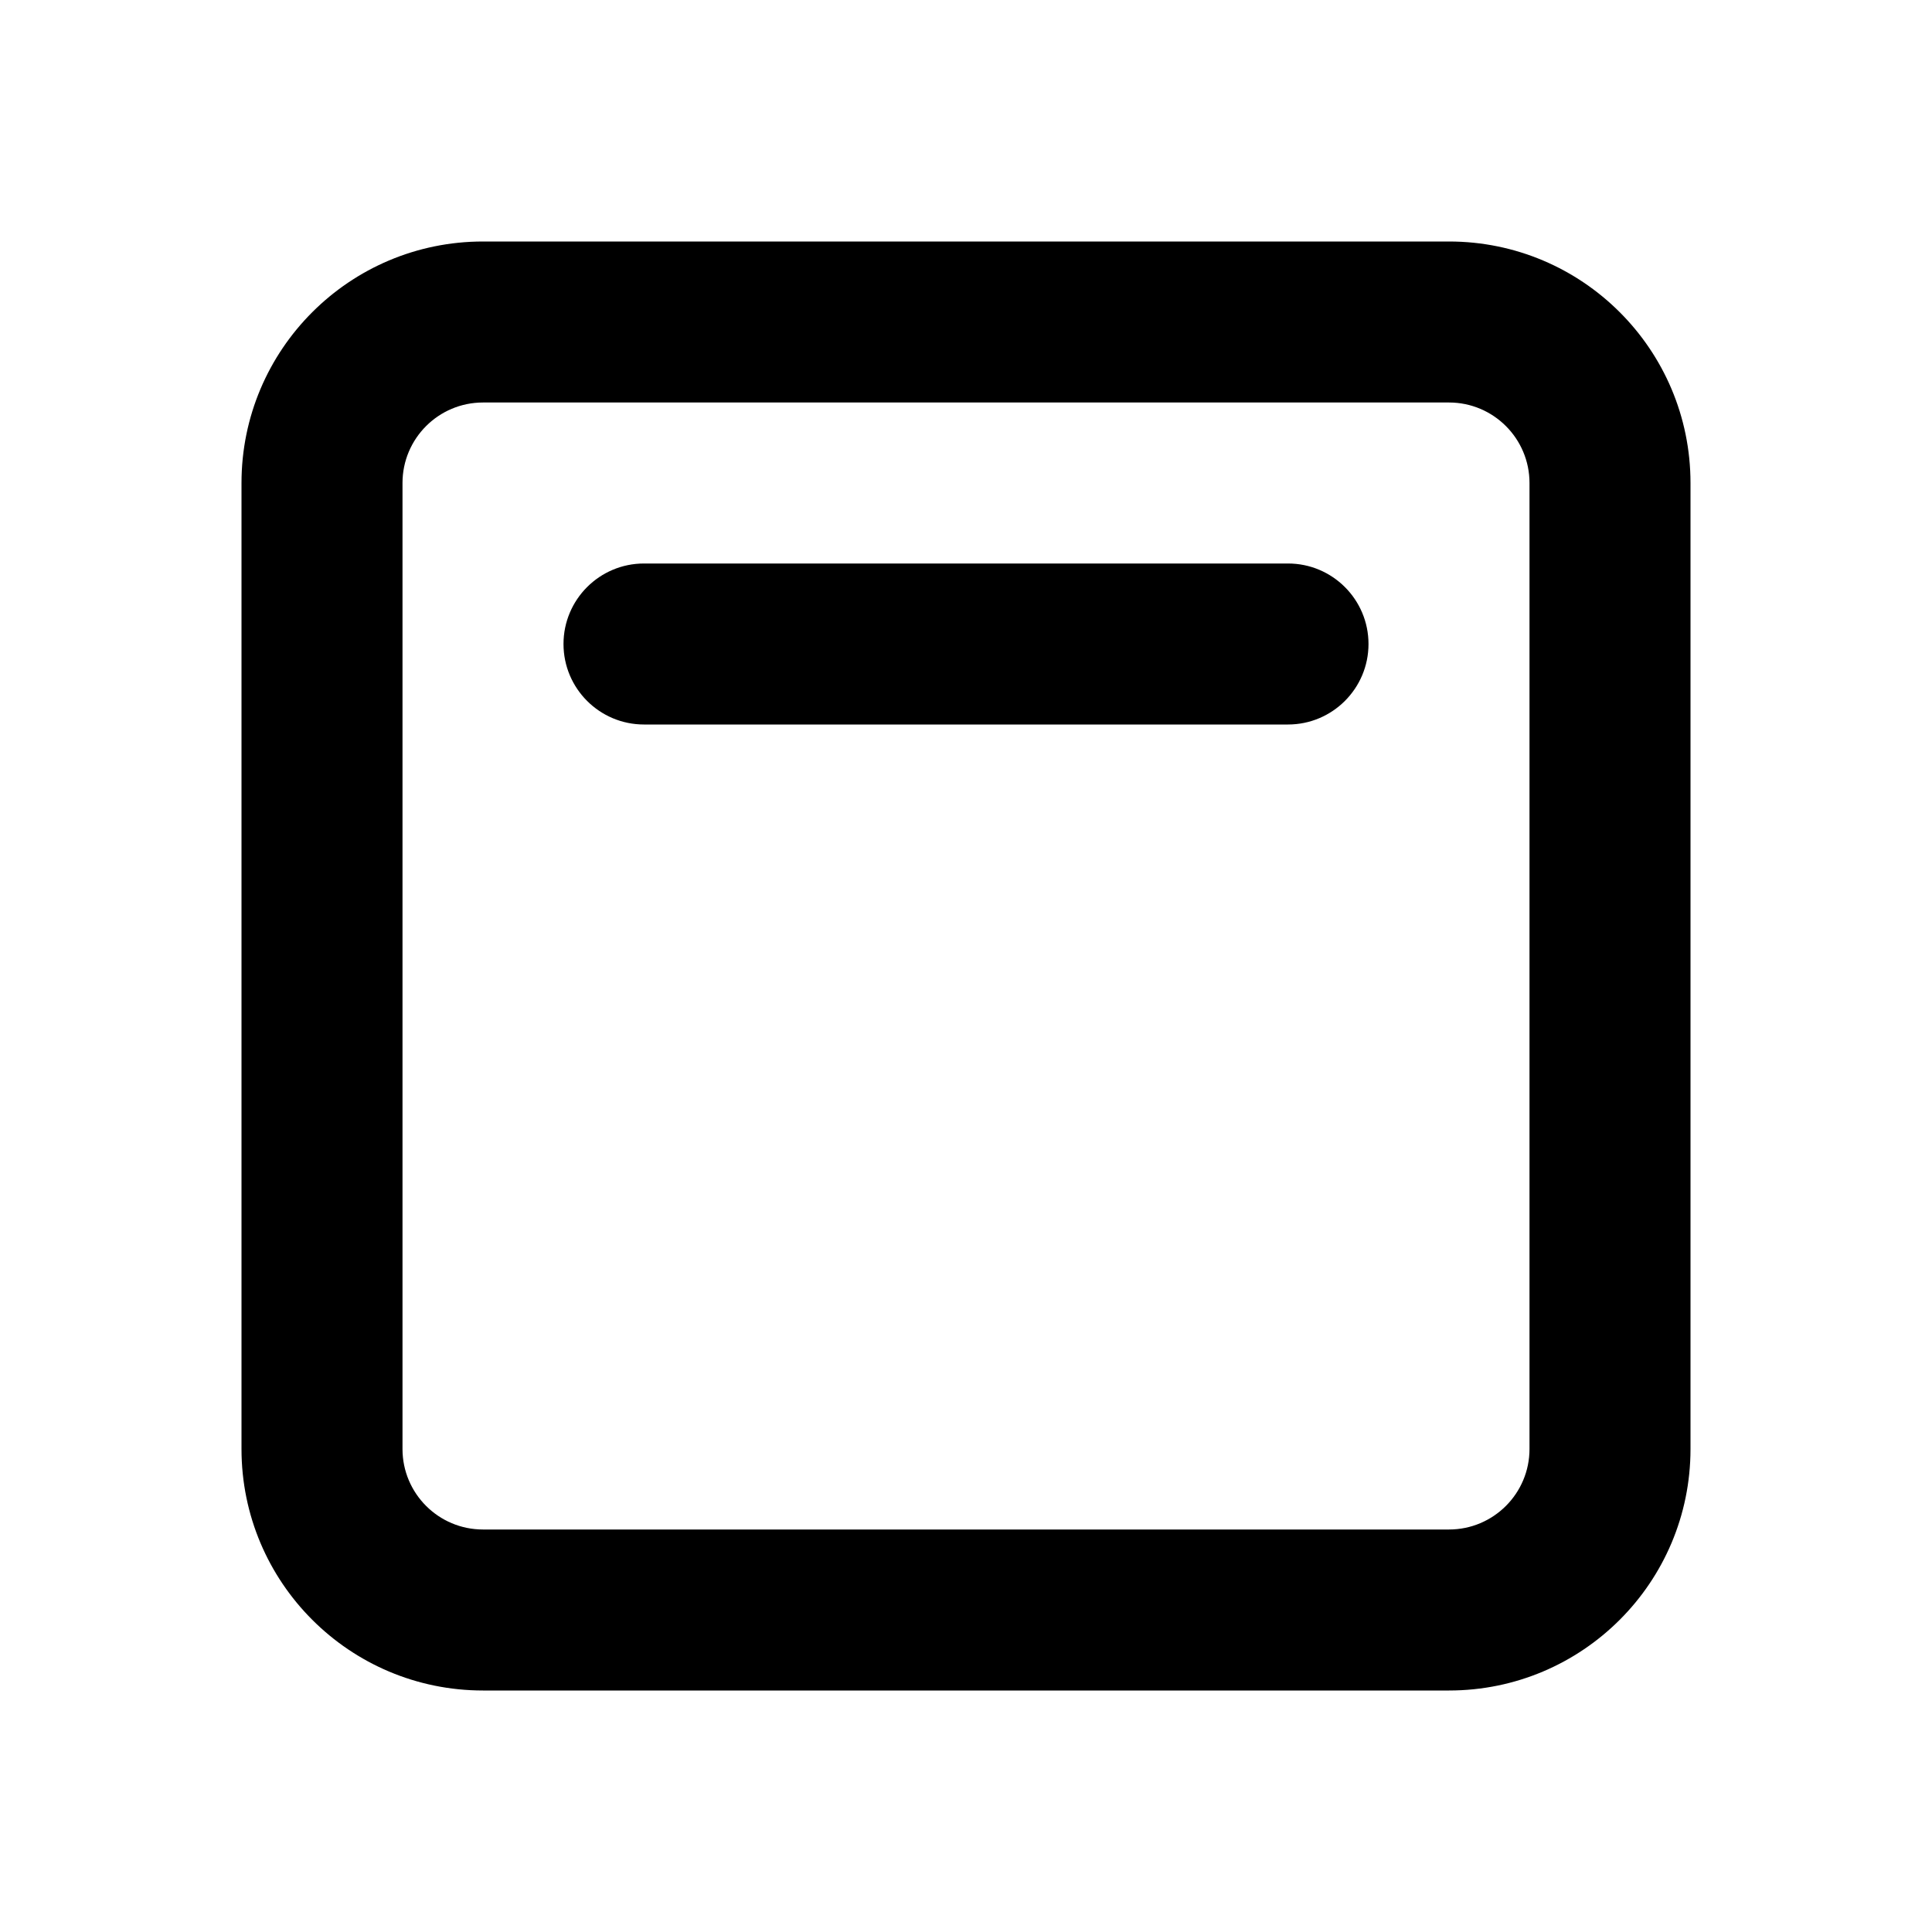
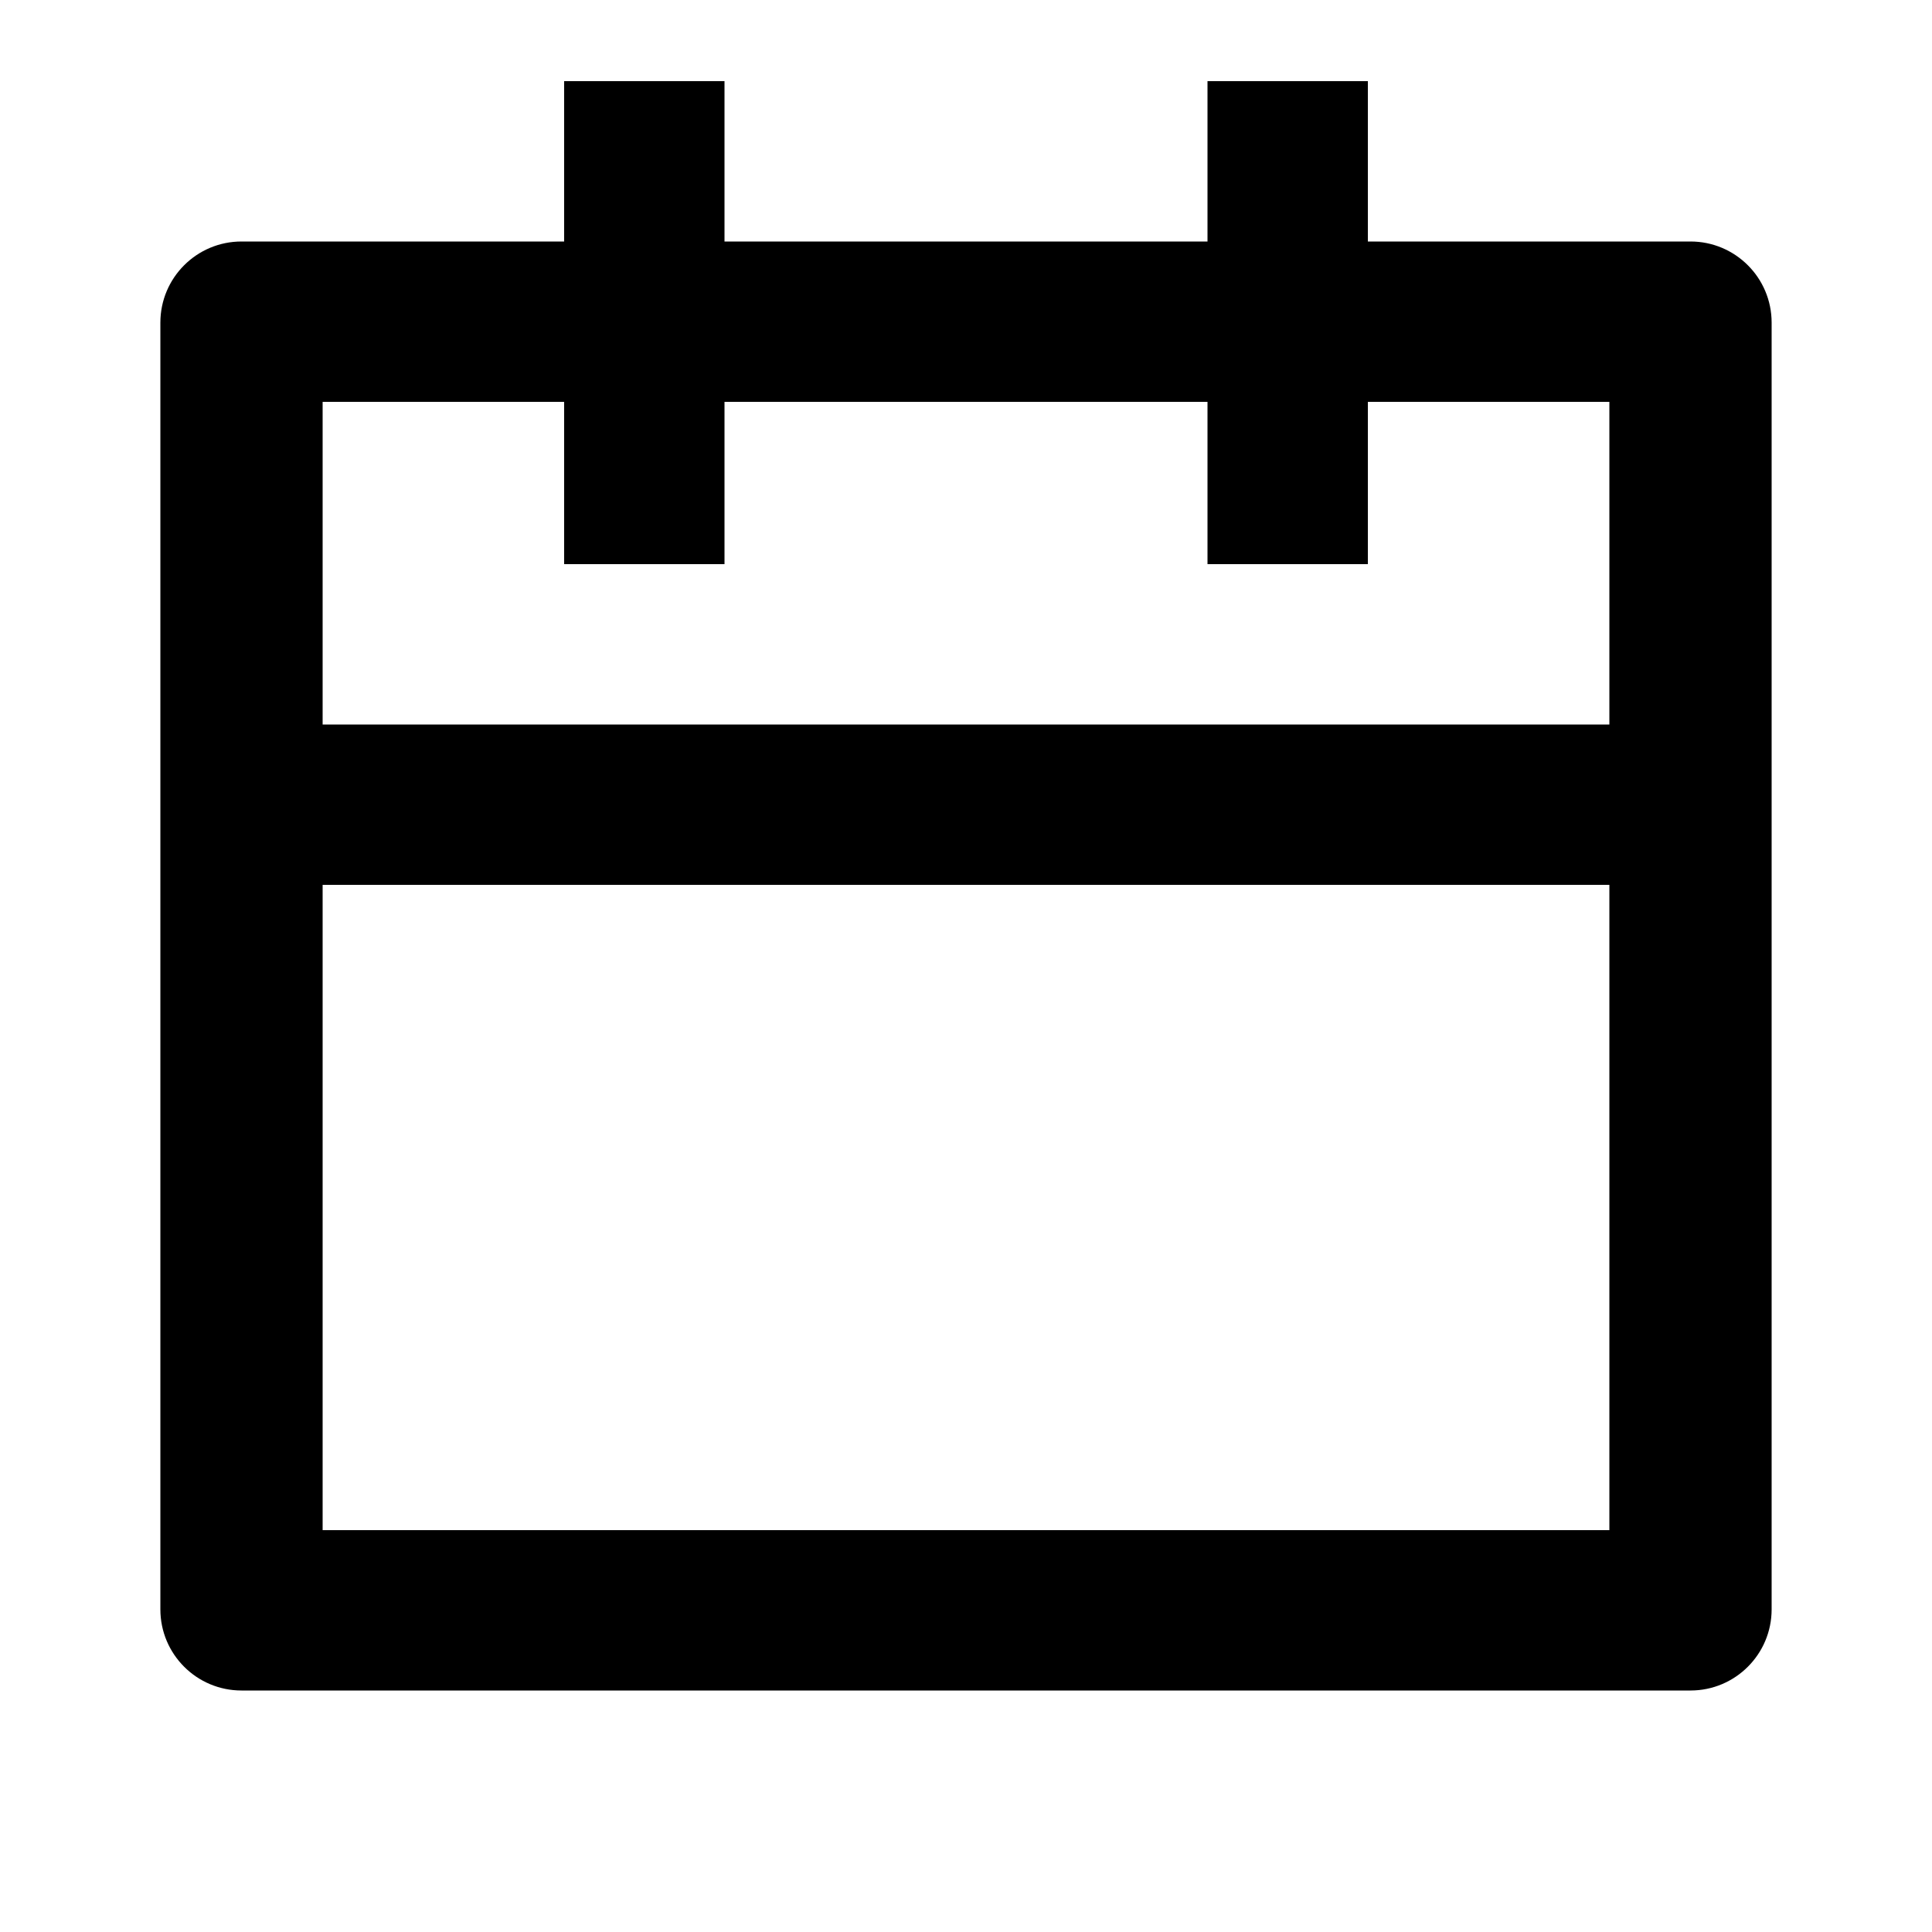
- <svg xmlns="http://www.w3.org/2000/svg" width="24" height="24" viewBox="0 0 24 24" fill="none">
-   <path d="M8 7C7.448 7 7 7.448 7 8C7 8.552 7.448 9 8 9H16C16.552 9 17 8.552 17 8C17 7.448 16.552 7 16 7H8Z" fill="currentColor" />
-   <path fill-rule="evenodd" clip-rule="evenodd" d="M3 6C3 4.343 4.343 3 6 3H18C19.657 3 21 4.343 21 6V18C21 19.657 19.657 21 18 21H6C4.343 21 3 19.657 3 18V6ZM6 5H18C18.552 5 19 5.448 19 6V18C19 18.552 18.552 19 18 19H6C5.448 19 5 18.552 5 18V6C5 5.448 5.448 5 6 5Z" fill="currentColor" />
+ <svg xmlns="http://www.w3.org/2000/svg" viewBox="0 0 1024 1024">
+   <path d="M725 128h171a43 43 0 0143 43v682a43 43 0 01-43 43H128a43 43 0 01-43-43V171a43 43 0 0143-43h171V43h85v85h256V43h85v85zm-85 85H384v86h-85v-86H171v171h682V213H725v86h-85v-86zm213 256H171v342h682V469z" />
</svg>
